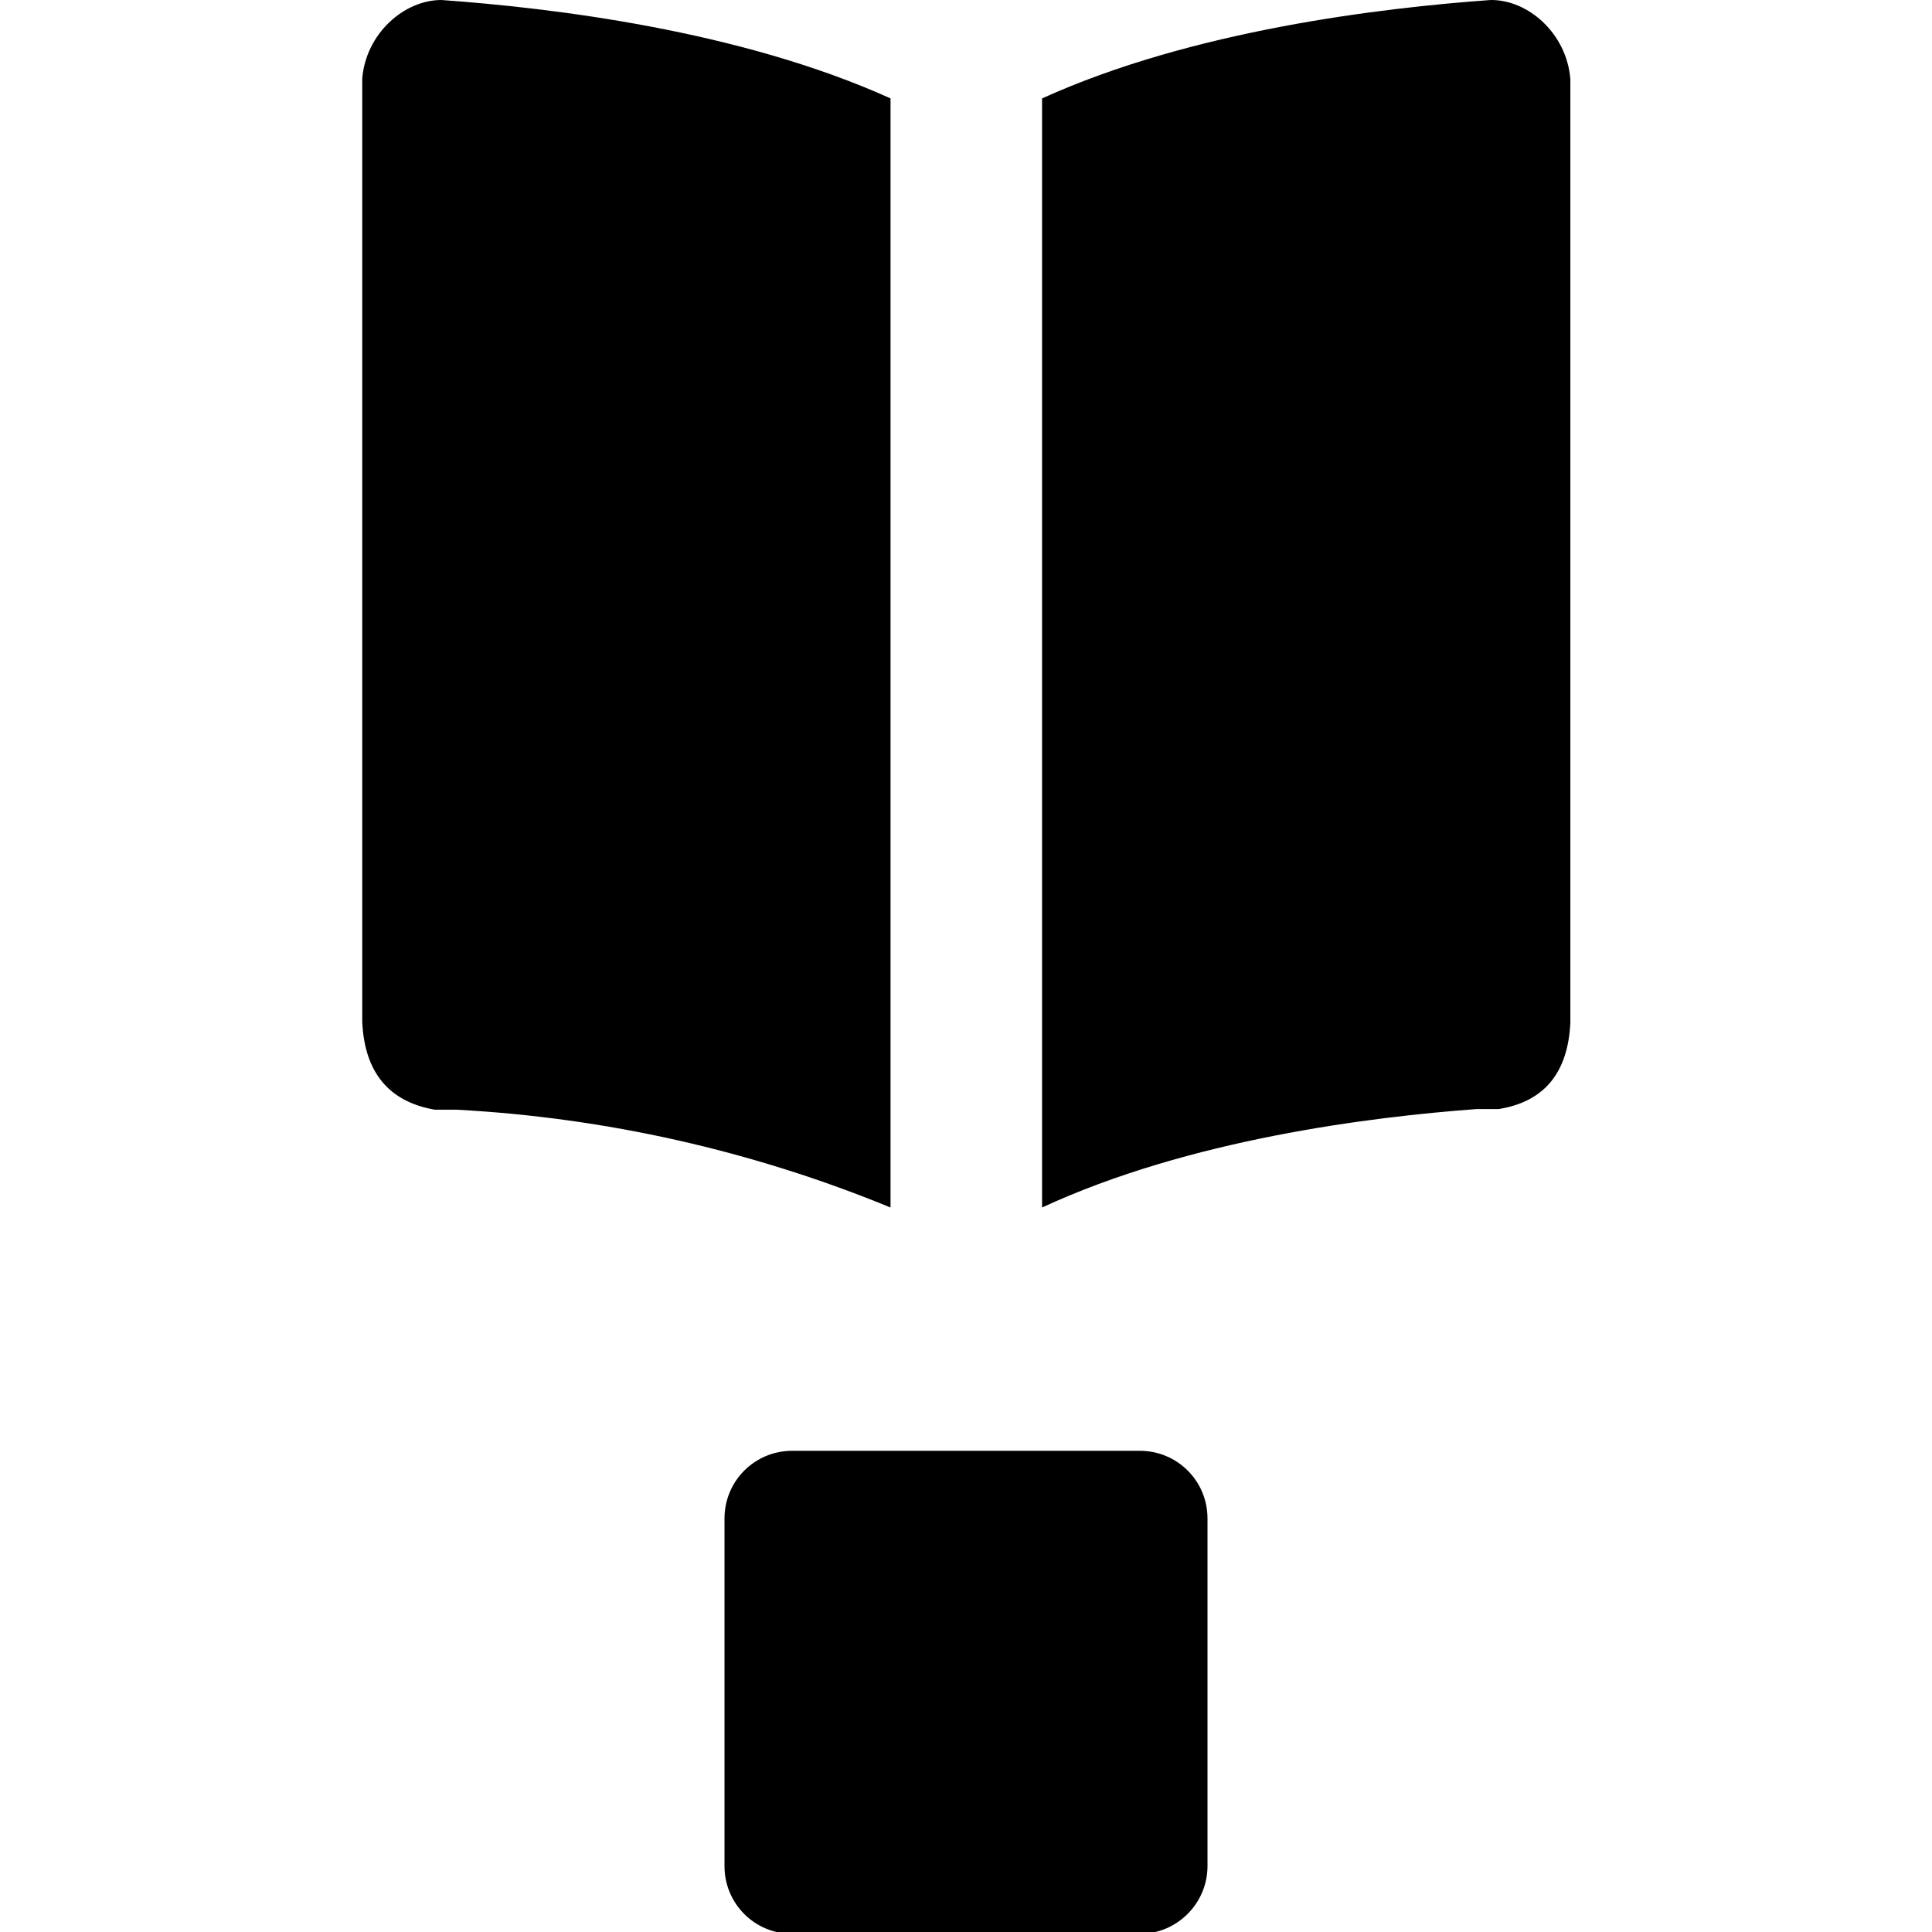
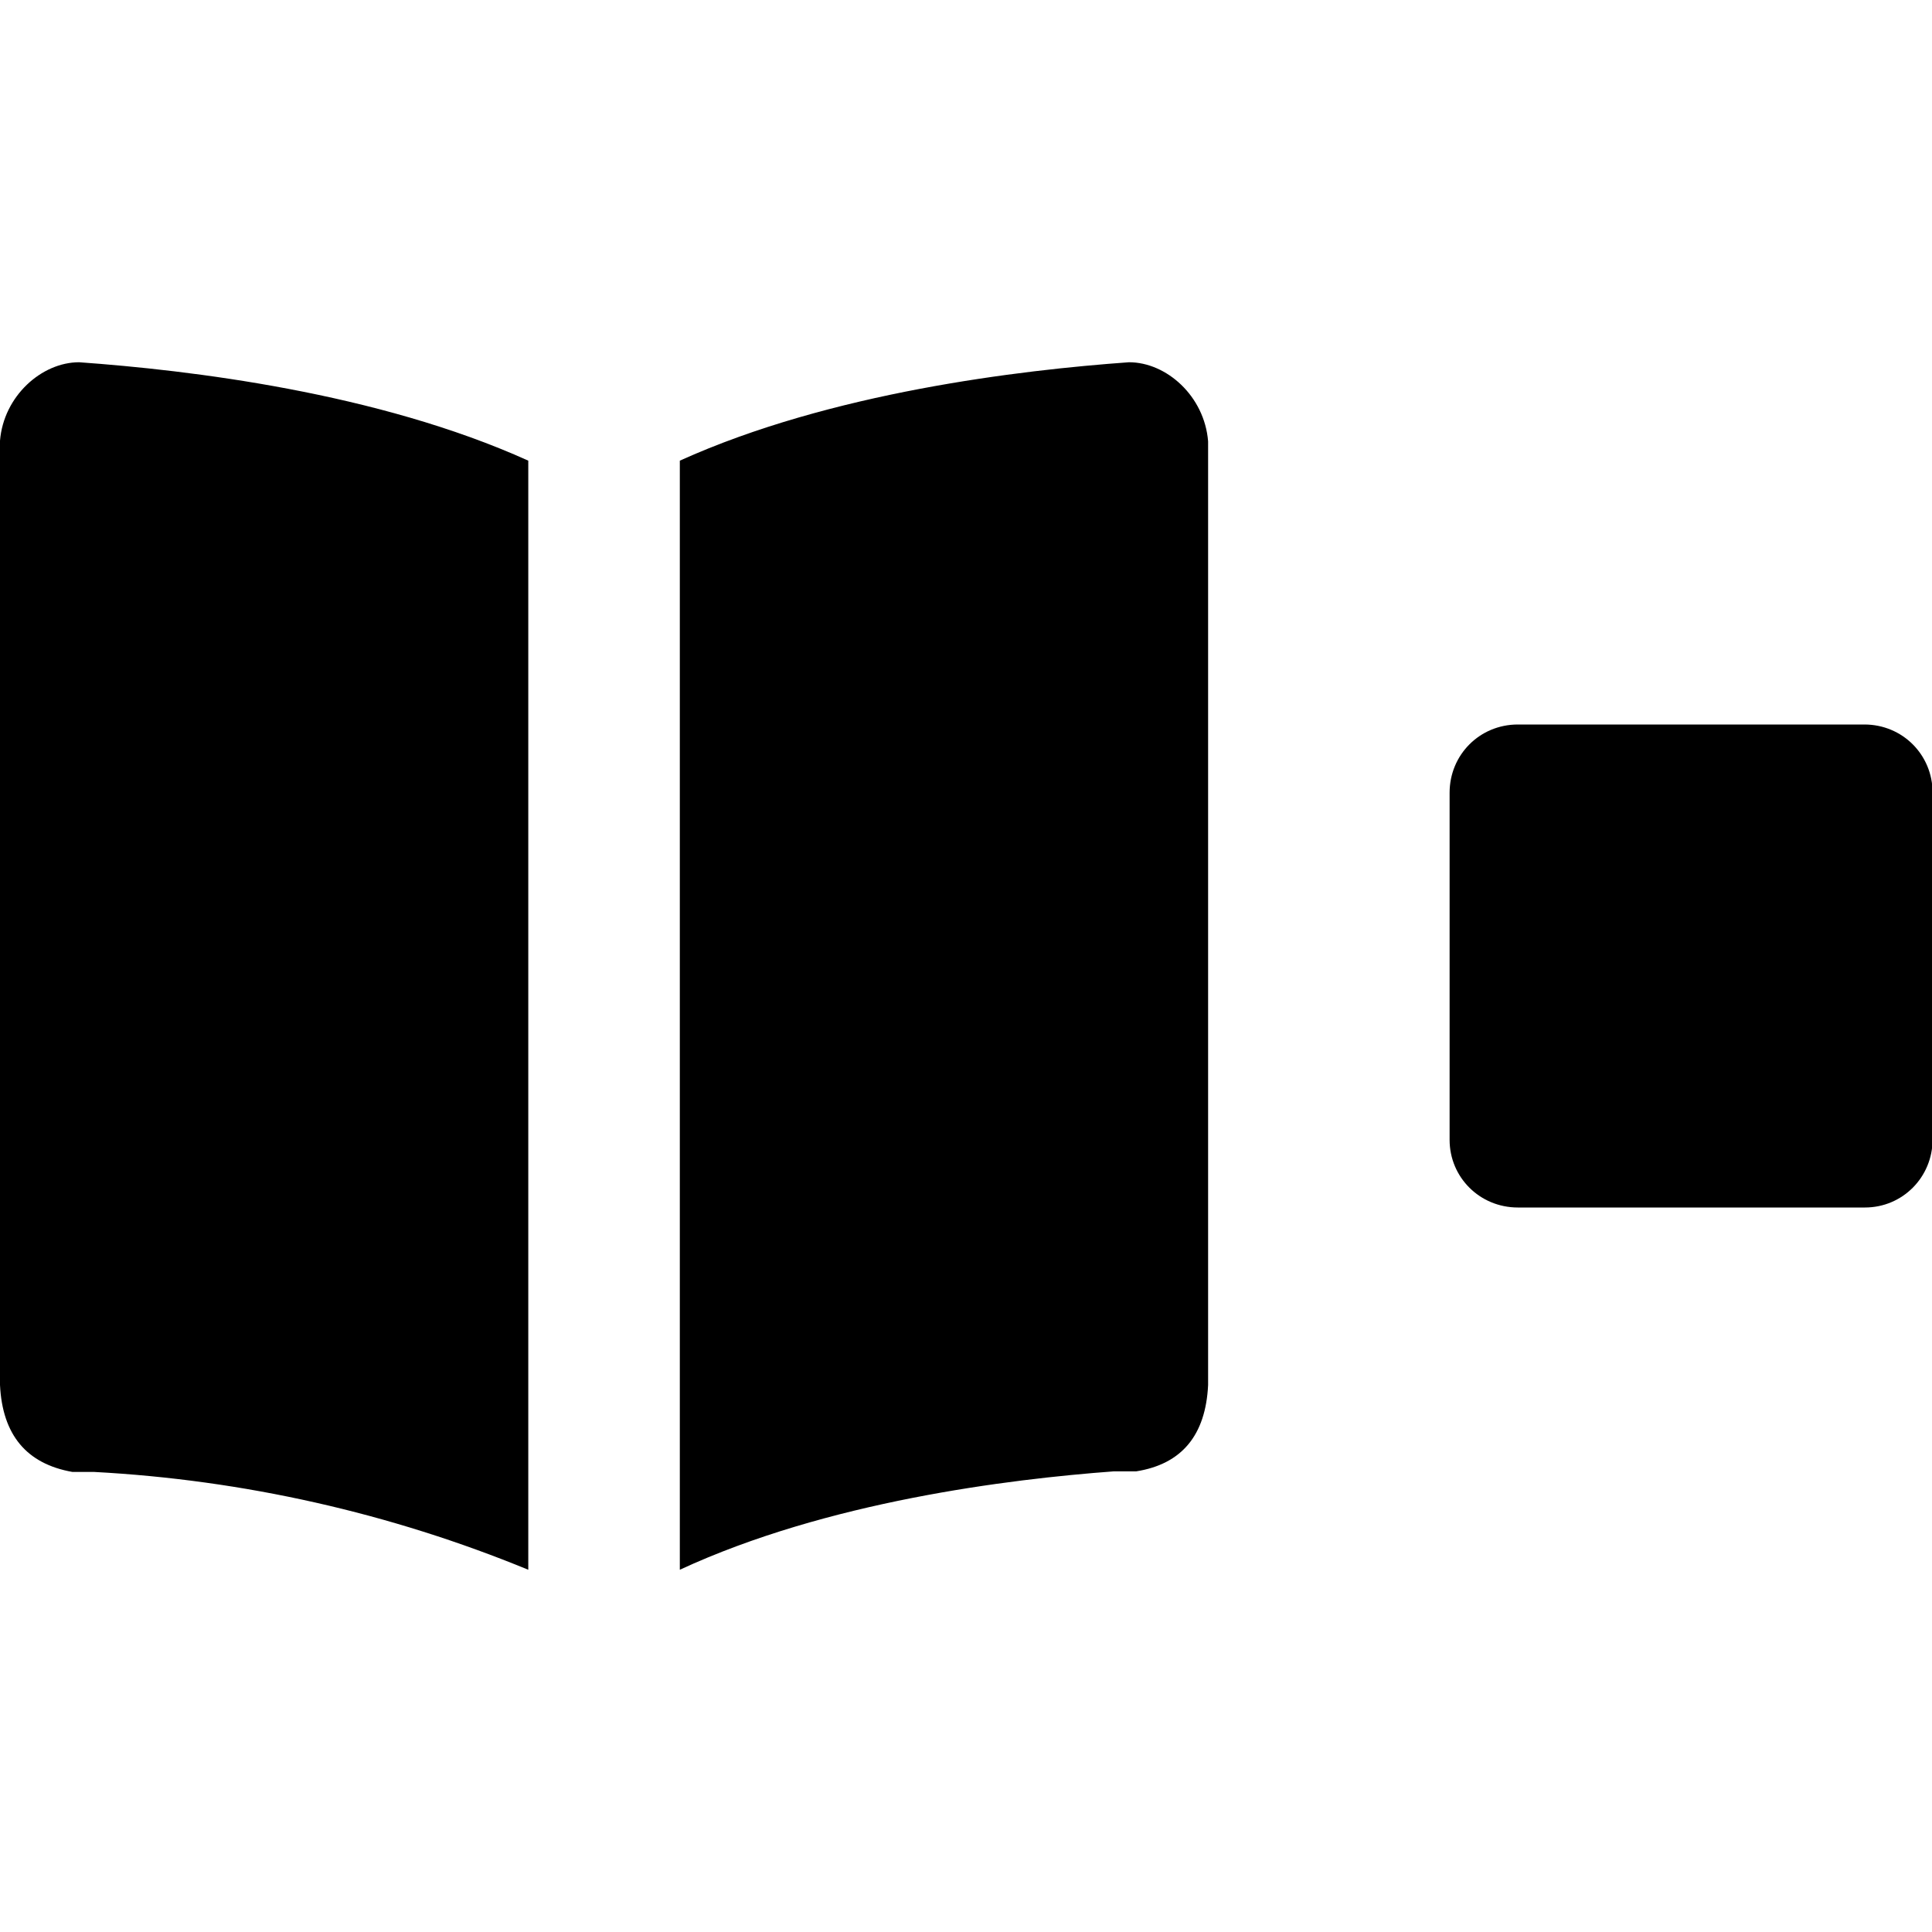
<svg xmlns="http://www.w3.org/2000/svg" viewBox="0 0 32 32" xml:space="preserve" fill-rule="evenodd" clip-rule="evenodd" stroke-linejoin="round" stroke-miterlimit="2">
-   <path d="M7.31 0c1.82.13 4.94.5 7.44 1.63V20a22 22 0 0 0-7.19-1.62H7.2q-1.14-.2-1.2-1.45V1.3C6.06.56 6.69 0 7.31 0M24.7 0c.62 0 1.25.56 1.31 1.31v15.63q-.06 1.25-1.19 1.43h-.37c-1.75.13-4.75.5-7.19 1.63V1.63C19.75.5 22.88.13 24.69 0M20 25.15v5.76c0 .61-.5 1.12-1.12 1.12h-5.76c-.62 0-1.12-.5-1.12-1.12v-5.76c0-.62.5-1.12 1.12-1.12h5.76c.62 0 1.12.5 1.12 1.12" />
+   <path d="M1.31 6c1.82.13 4.94.5 7.44 1.63V26a22 22 0 0 0-7.19-1.62H1.2Q.06 24.18 0 22.94V7.3C.06 6.56.69 6 1.31 6M18.7 6c.62 0 1.25.56 1.31 1.31v15.63q-.06 1.25-1.19 1.43h-.37c-1.75.13-4.75.5-7.19 1.63V7.63c2.5-1.13 5.63-1.5 7.44-1.63m6.43 6h5.75c.63 0 1.13.5 1.13 1.13v5.74c0 .63-.5 1.13-1.12 1.13h-5.75c-.63 0-1.13-.5-1.13-1.12v-5.75c0-.63.5-1.13 1.13-1.13" />
</svg>
